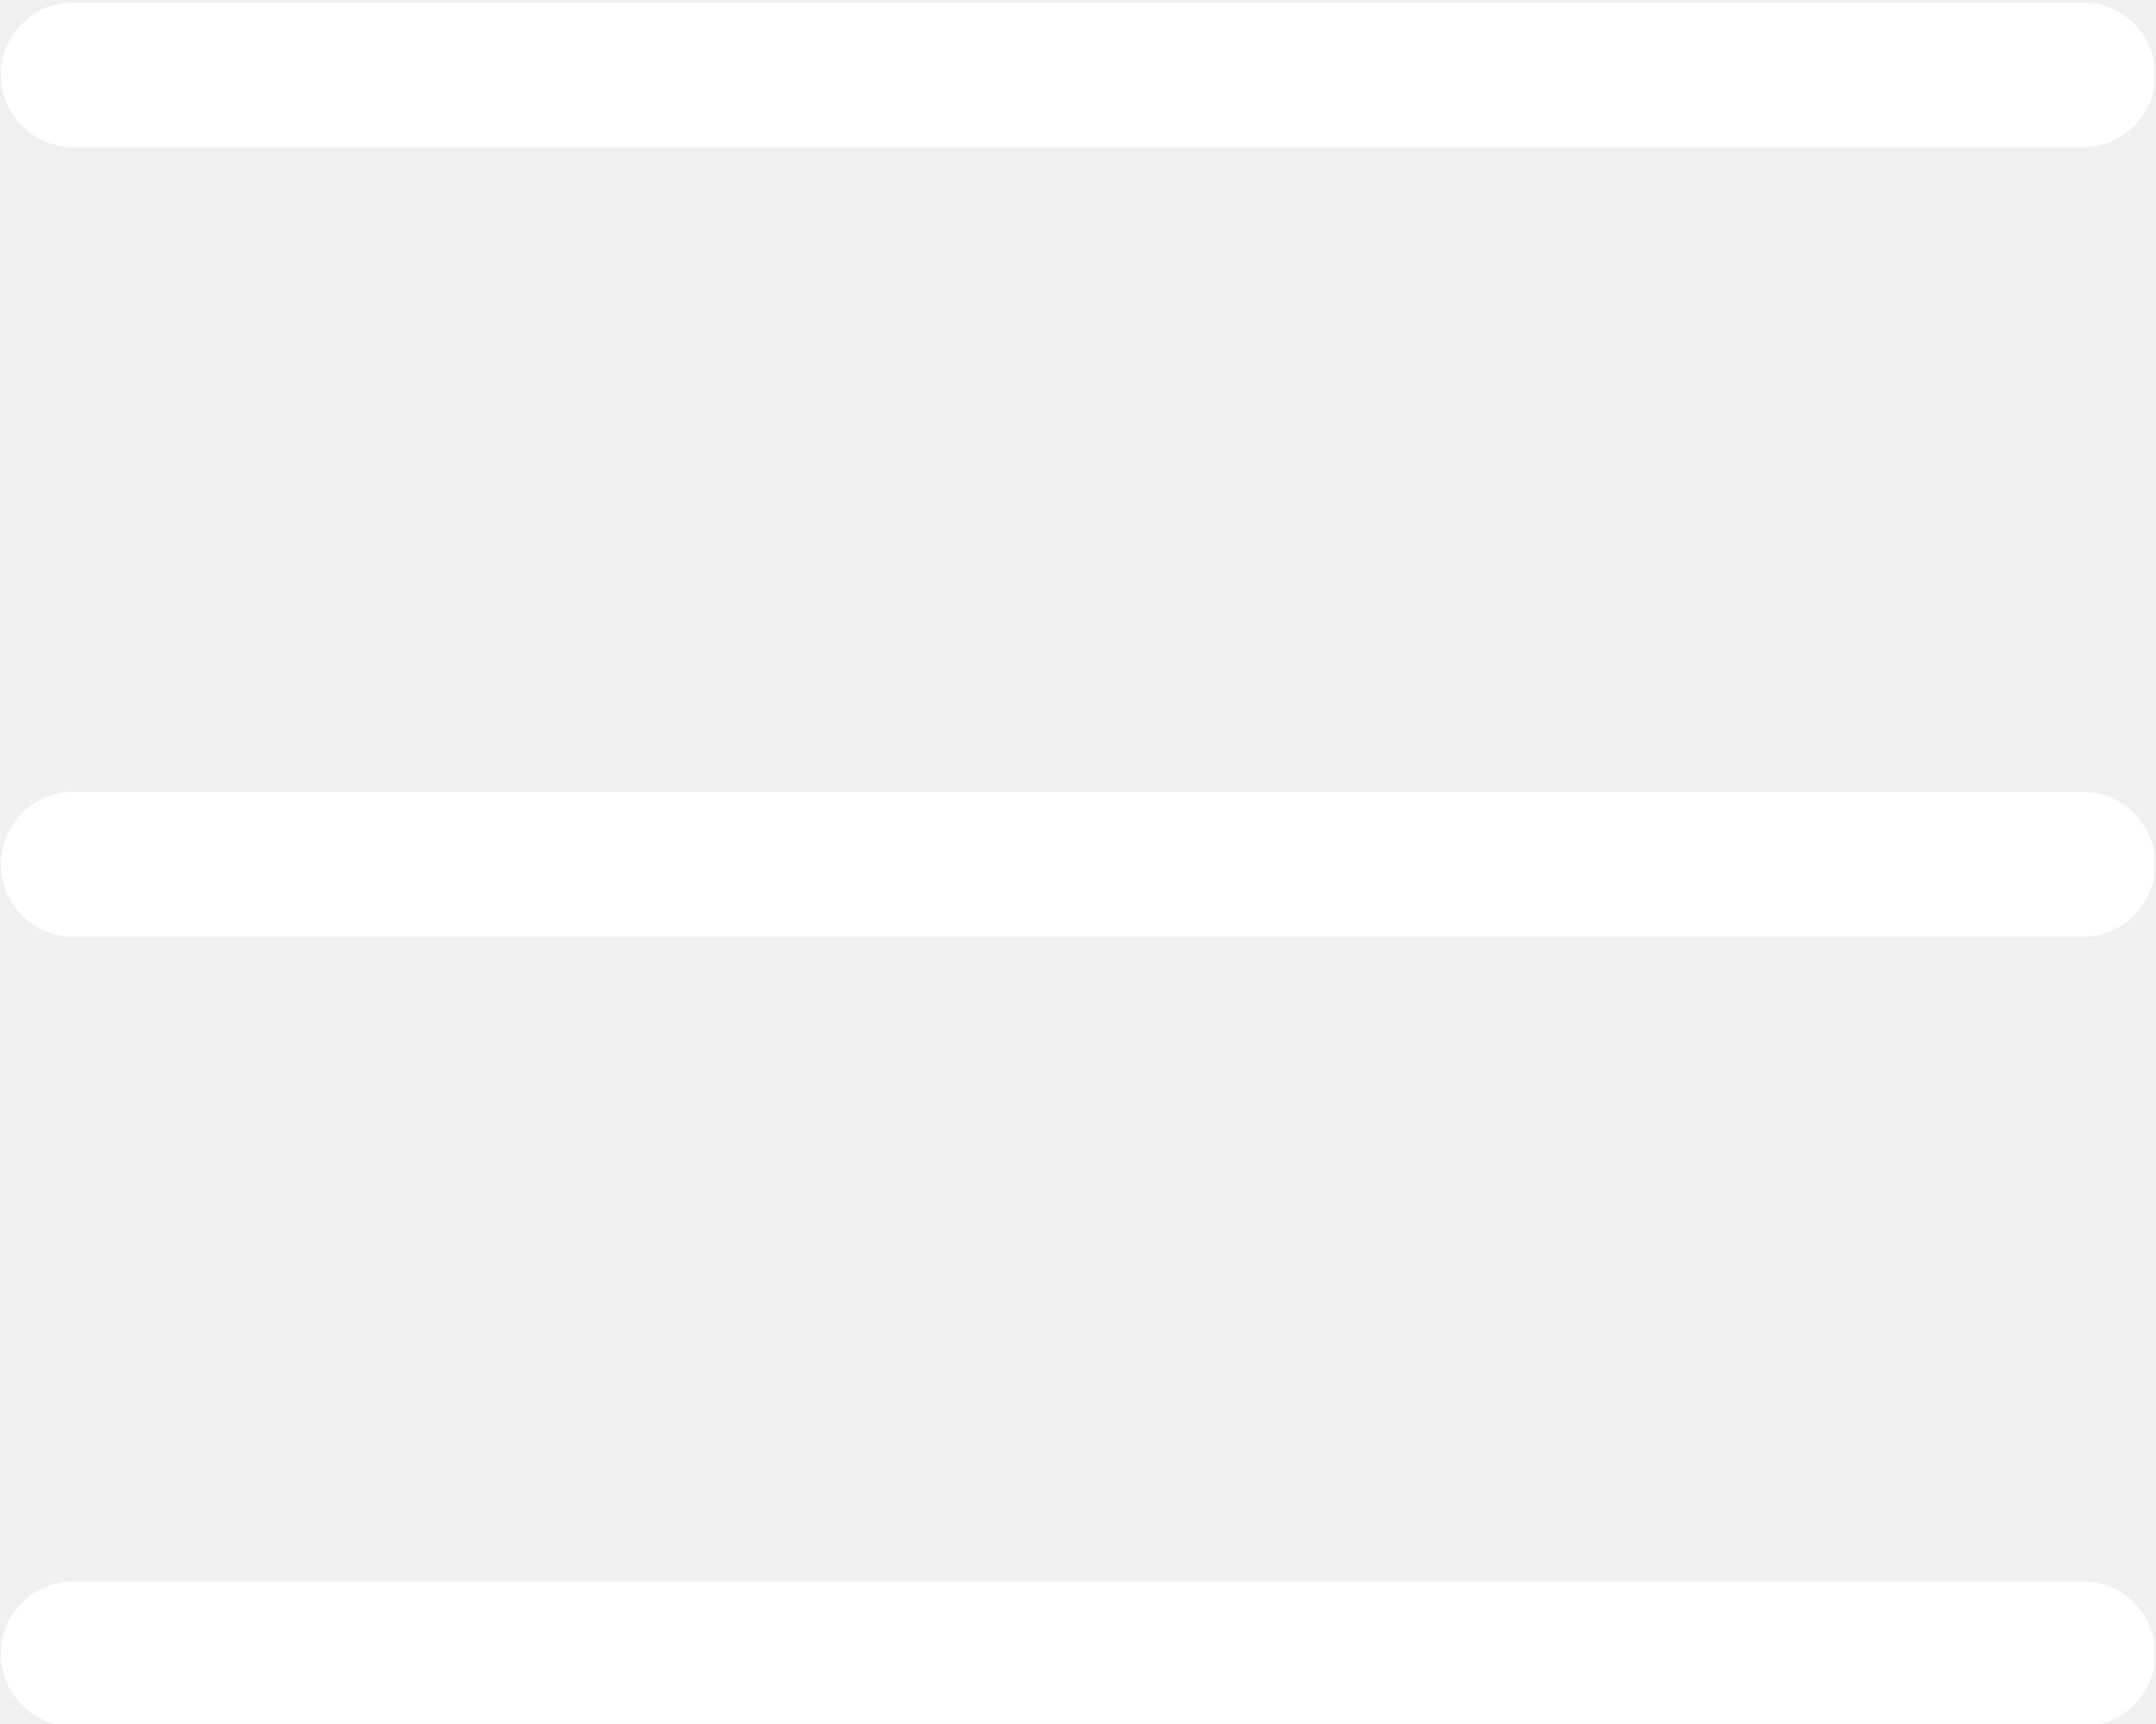
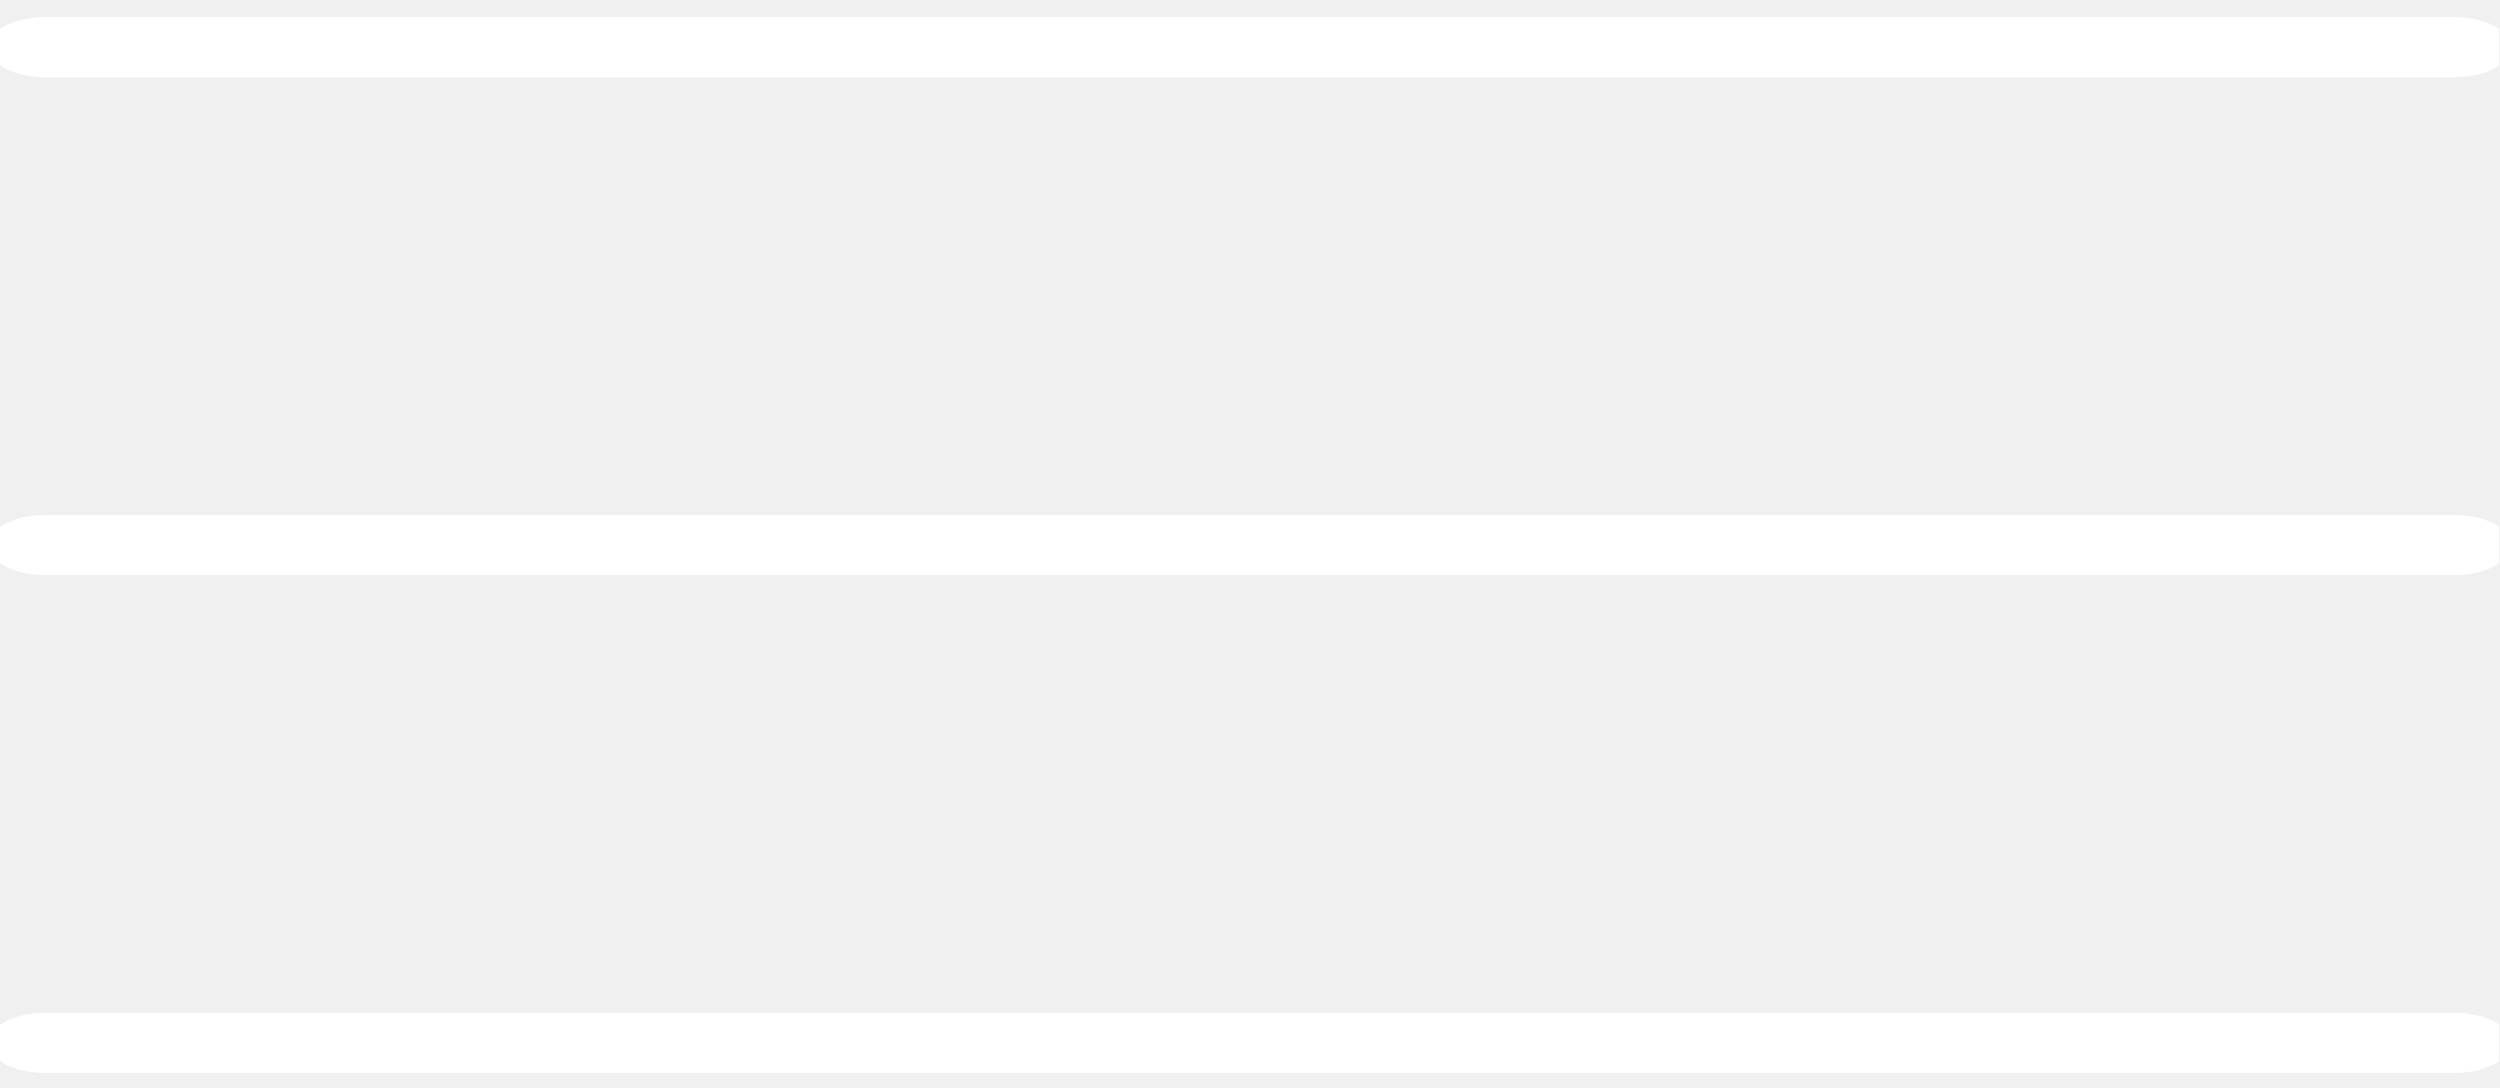
- <svg xmlns="http://www.w3.org/2000/svg" width="100%" height="100%" viewBox="0 0 893 714" version="1.1" xml:space="preserve" style="fill-rule:evenodd;clip-rule:evenodd;stroke-linecap:round;stroke-linejoin:round;stroke-miterlimit:1.5;">
-   <g transform="matrix(1,0,0,1,-32666.8,0)">
-     <g id="Artboard14" transform="matrix(1,0,0,1,1641.4,437.016)">
-       <rect x="31025.4" y="-437.016" width="892.202" height="713.981" style="fill:none;" />
+ <svg xmlns="http://www.w3.org/2000/svg" width="100%" height="100%" viewBox="0 0 1642 714" version="1.1" xml:space="preserve" style="fill-rule:evenodd;clip-rule:evenodd;stroke-linecap:round;stroke-linejoin:round;stroke-miterlimit:1.5;">
+   <g transform="matrix(1,0,0,1,-34145,0)">
+     <g id="Artboard14" transform="matrix(1,0,0,1,-0.208537,-0.984169)">
+       <rect x="34145.2" y="0.984" width="1641.35" height="713.981" style="fill:none;" />
      <clipPath id="_clip1">
-         <rect x="31025.4" y="-437.016" width="892.202" height="713.981" />
+         <rect x="34145.2" y="0.984" width="1641.35" height="713.981" />
      </clipPath>
      <g clip-path="url(#_clip1)">
-         <g transform="matrix(1.42008,0,0,1.42008,-12769.6,839.222)">
-           <path d="M30861.2,-876.89L31447.3,-876.89" style="fill:none;stroke:#fff;stroke-width:42.25px;" />
+         <g transform="matrix(2.69844,0,0,1.42008,-49101.8,1277.22)">
+           <path d="M30861.2,-876.89L31447.3,-876.89" style="fill:none;stroke:white;stroke-width:27.83px;" />
        </g>
-         <g transform="matrix(1.42008,0,0,1.42008,-12769.6,1166.21)">
-           <path d="M30861.2,-876.89L31447.3,-876.89" style="fill:none;stroke:#fff;stroke-width:42.25px;" />
+         <g transform="matrix(2.69844,0,0,1.42008,-49101.8,1604.21)">
+           <path d="M30861.2,-876.89L31447.3,-876.89" style="fill:none;stroke:white;stroke-width:27.83px;" />
        </g>
-         <g transform="matrix(1.42008,0,0,1.42008,-12769.6,1493.2)">
-           <path d="M30861.2,-876.89L31447.3,-876.89" style="fill:none;stroke:#fff;stroke-width:42.25px;" />
+         <g transform="matrix(2.69844,0,0,1.42008,-49101.8,1931.2)">
+           <path d="M30861.2,-876.89L31447.3,-876.89" style="fill:none;stroke:white;stroke-width:27.83px;" />
        </g>
      </g>
    </g>
  </g>
</svg>
